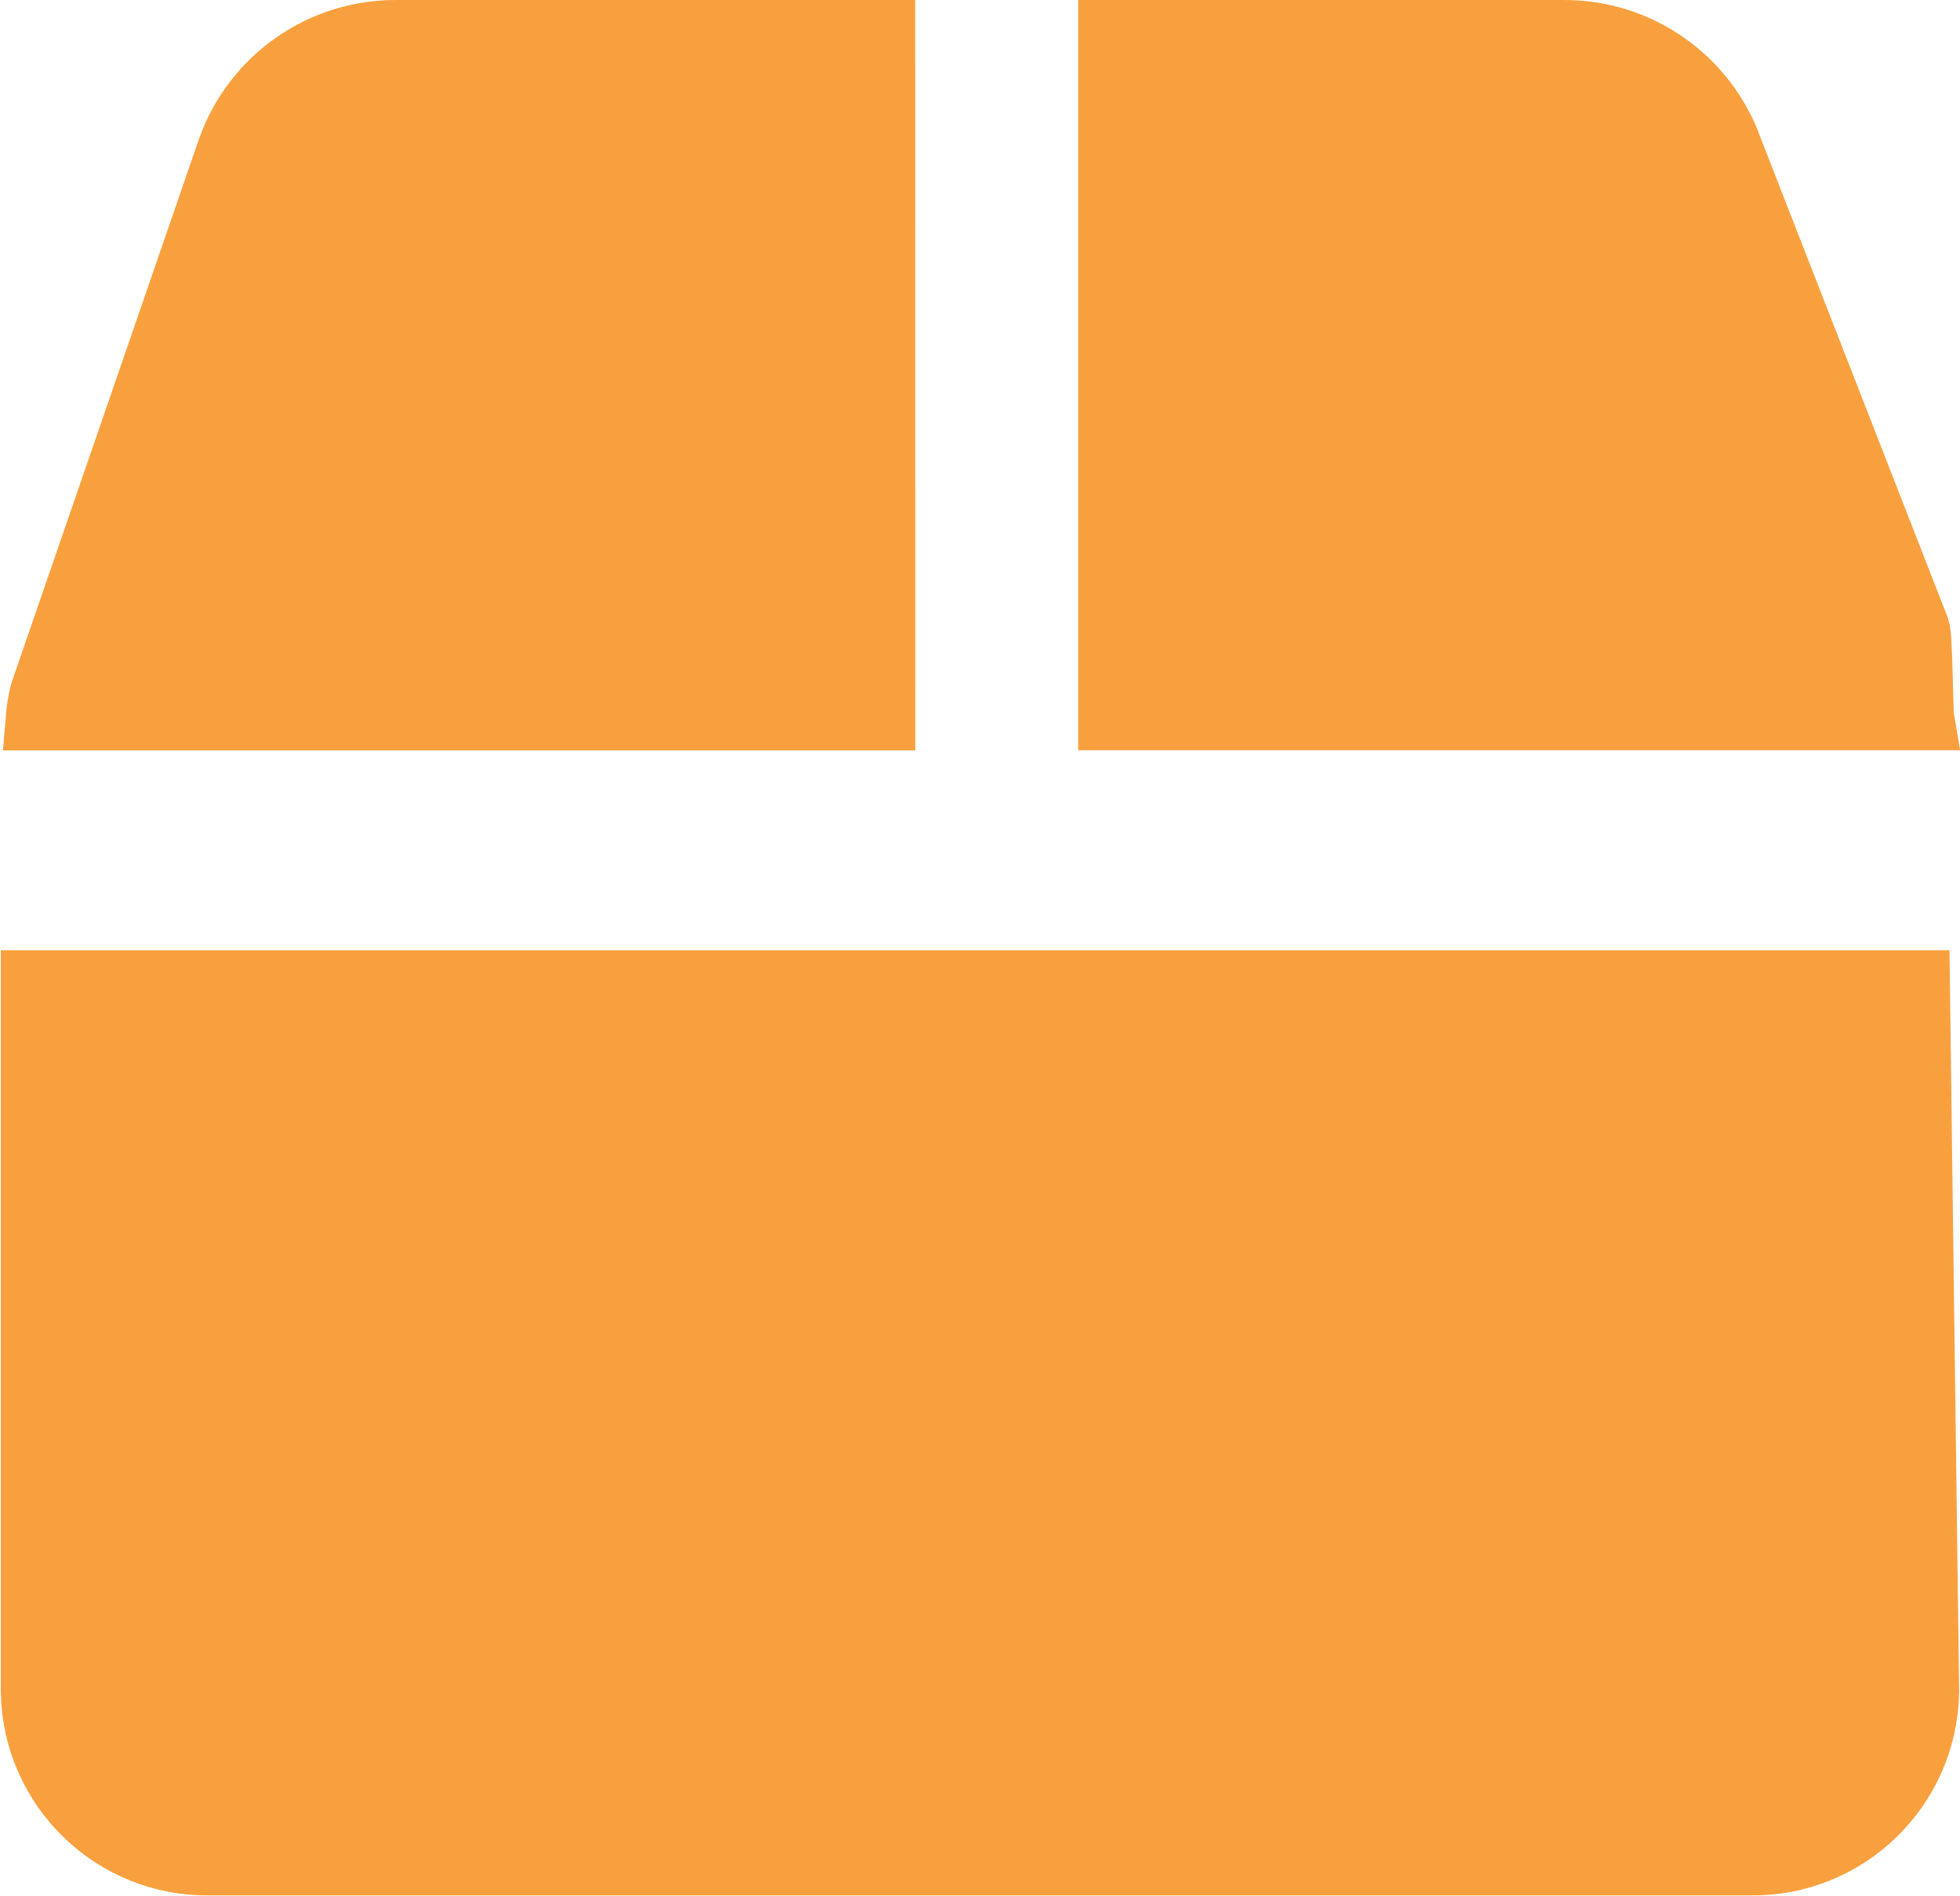
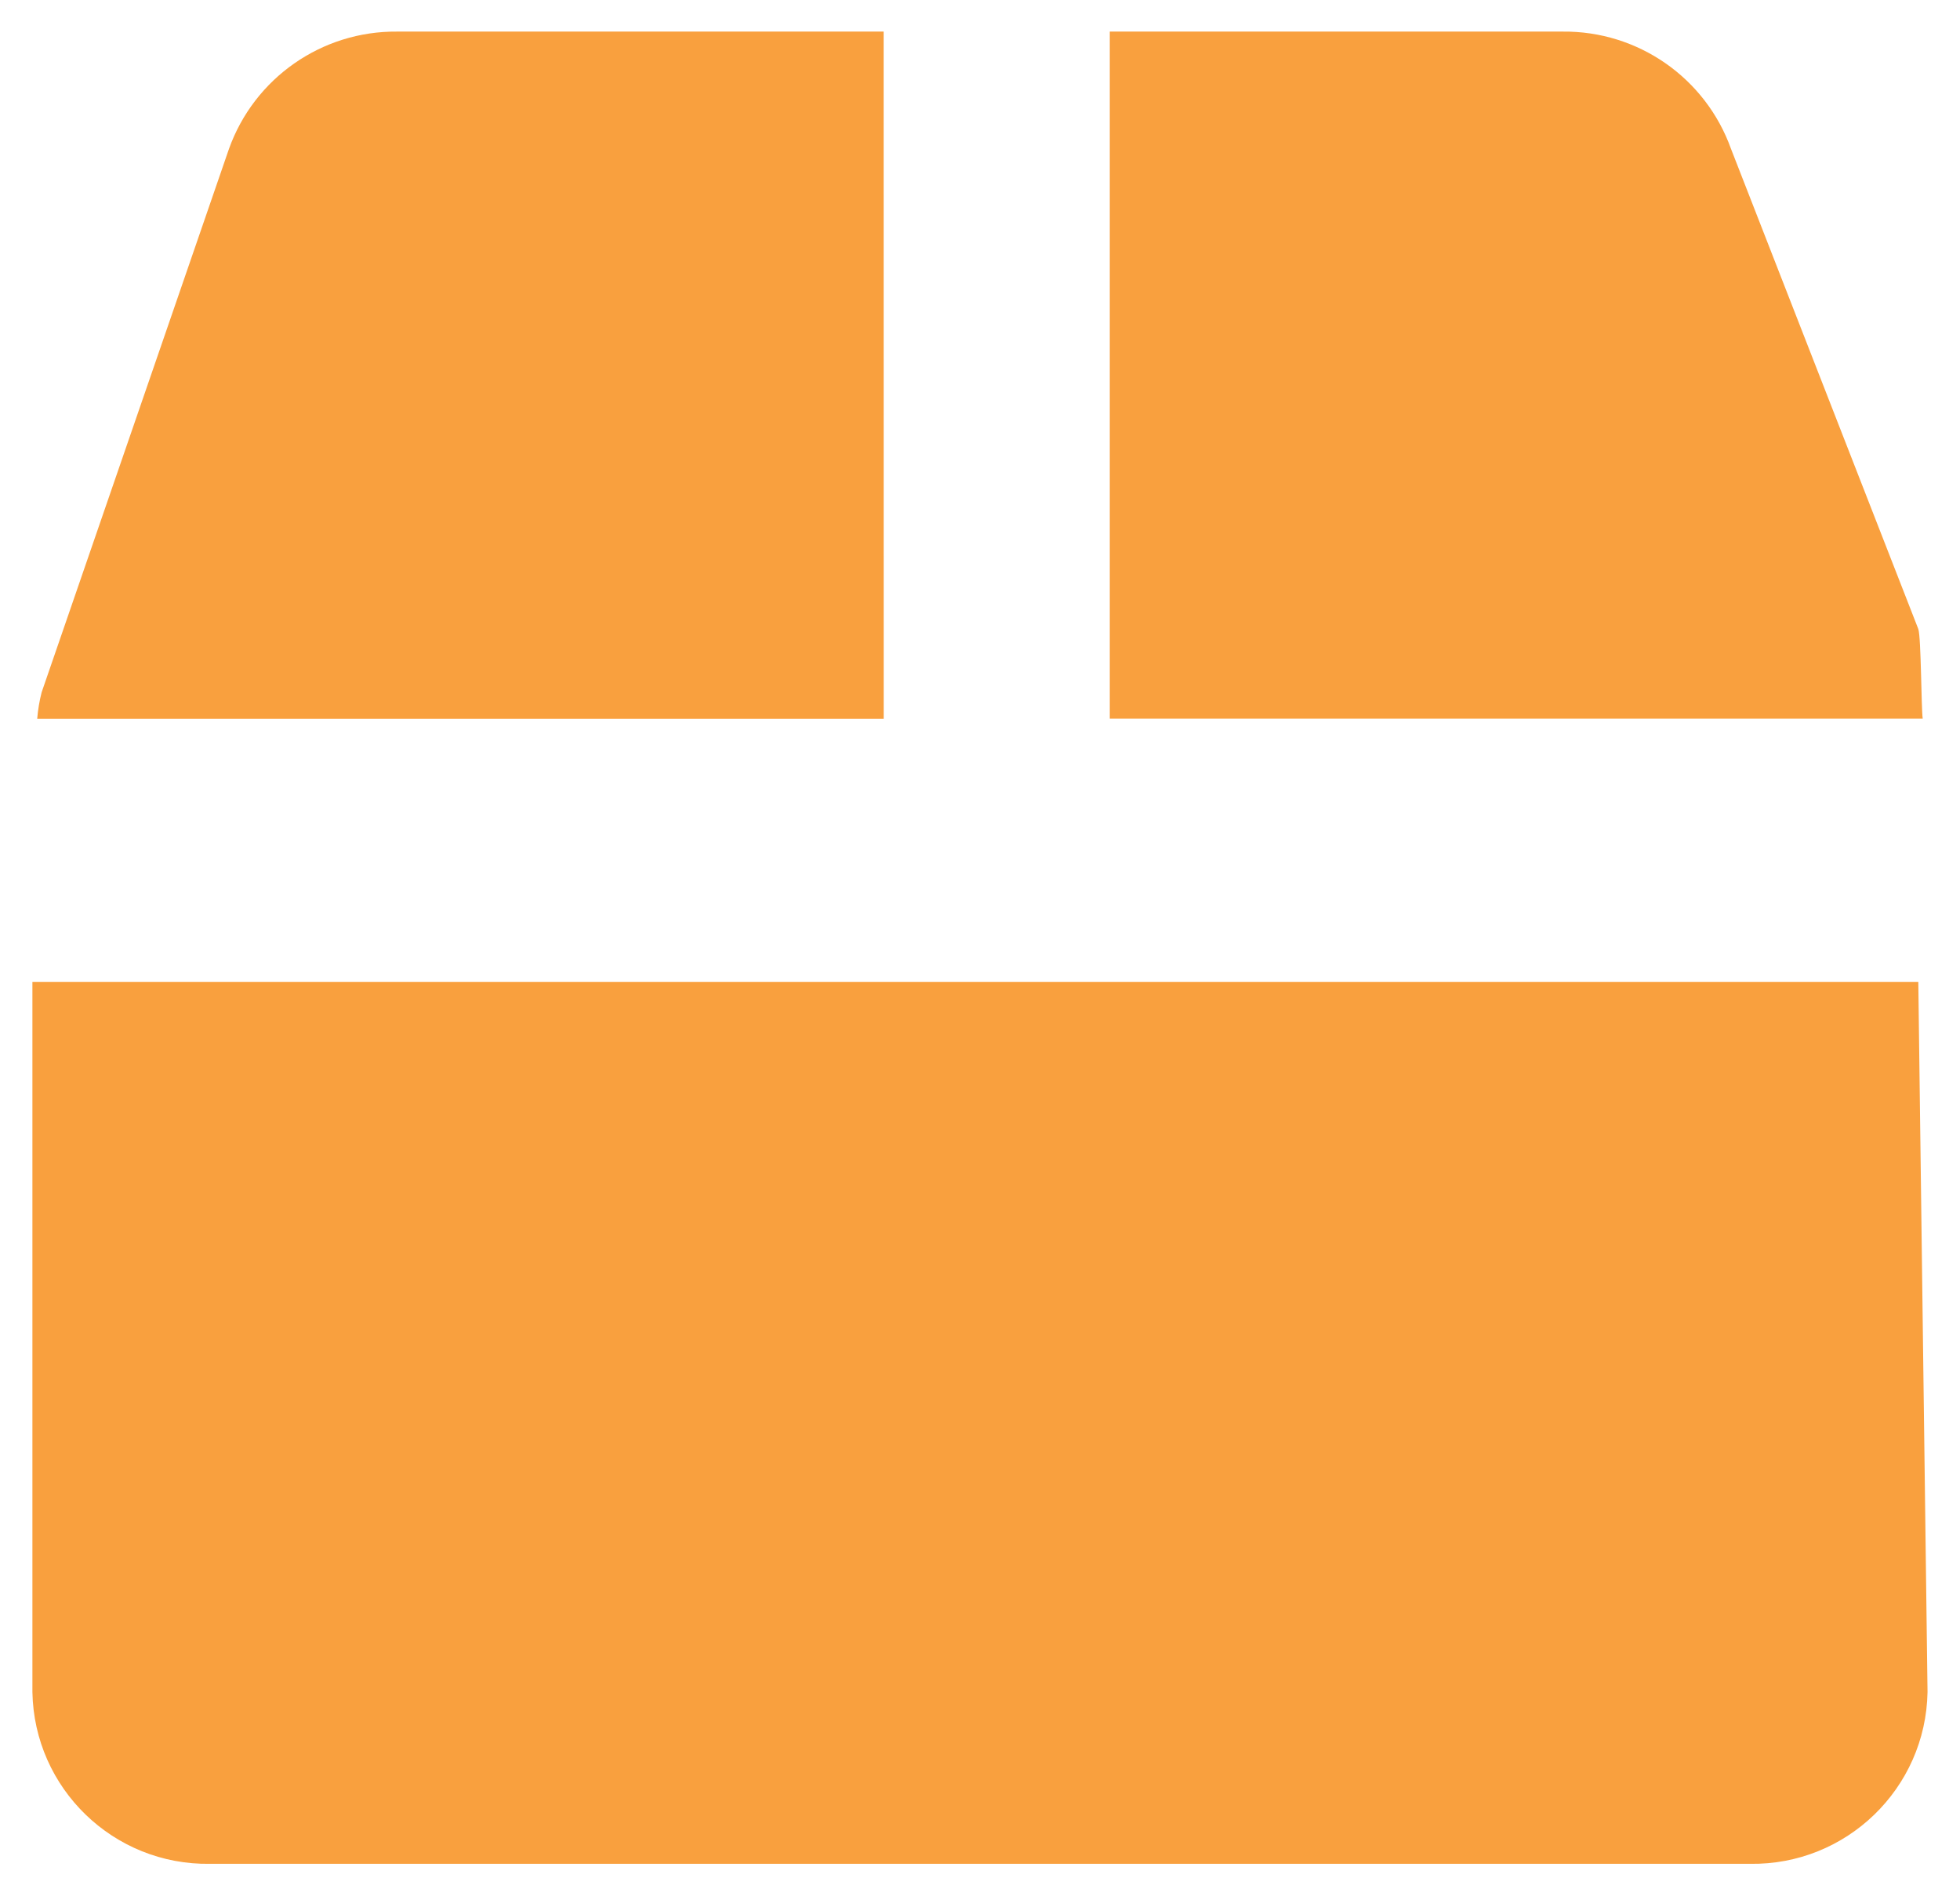
<svg xmlns="http://www.w3.org/2000/svg" width="31.027" height="30" viewBox="0 0 31.027 30">
  <defs>
-     <style>.a{fill:#f9a03e;stroke:#f9a03e;}</style>
+     <style>.color_icono{fill:#f9a03e;}</style>
  </defs>
-   <path class="a" d="M29.854,9.456l-2.965-7.6A2.8,2.8,0,0,0,24.223,0H17.055V10.875H29.924C29.9,10.733,29.9,9.592,29.854,9.456ZM13.475,0h-7.7A2.8,2.8,0,0,0,3.111,1.858l-2.965,8.6a2.508,2.508,0,0,0-.07.419h13.4ZM0,15.041H0v11.24A2.768,2.768,0,0,0,2.813,29H27.188A2.768,2.768,0,0,0,30,26.281l-.146-11.24Z" transform="translate(0.513 0.5)" />
+   <path class="color_icono" d="M29.854,9.456l-2.965-7.6A2.8,2.8,0,0,0,24.223,0H17.055V10.875H29.924C29.9,10.733,29.9,9.592,29.854,9.456ZM13.475,0h-7.7A2.8,2.8,0,0,0,3.111,1.858l-2.965,8.6a2.508,2.508,0,0,0-.07.419h13.4ZM0,15.041H0v11.24A2.768,2.768,0,0,0,2.813,29H27.188A2.768,2.768,0,0,0,30,26.281l-.146-11.24Z" transform="translate(0.513 0.5)" />
</svg>
